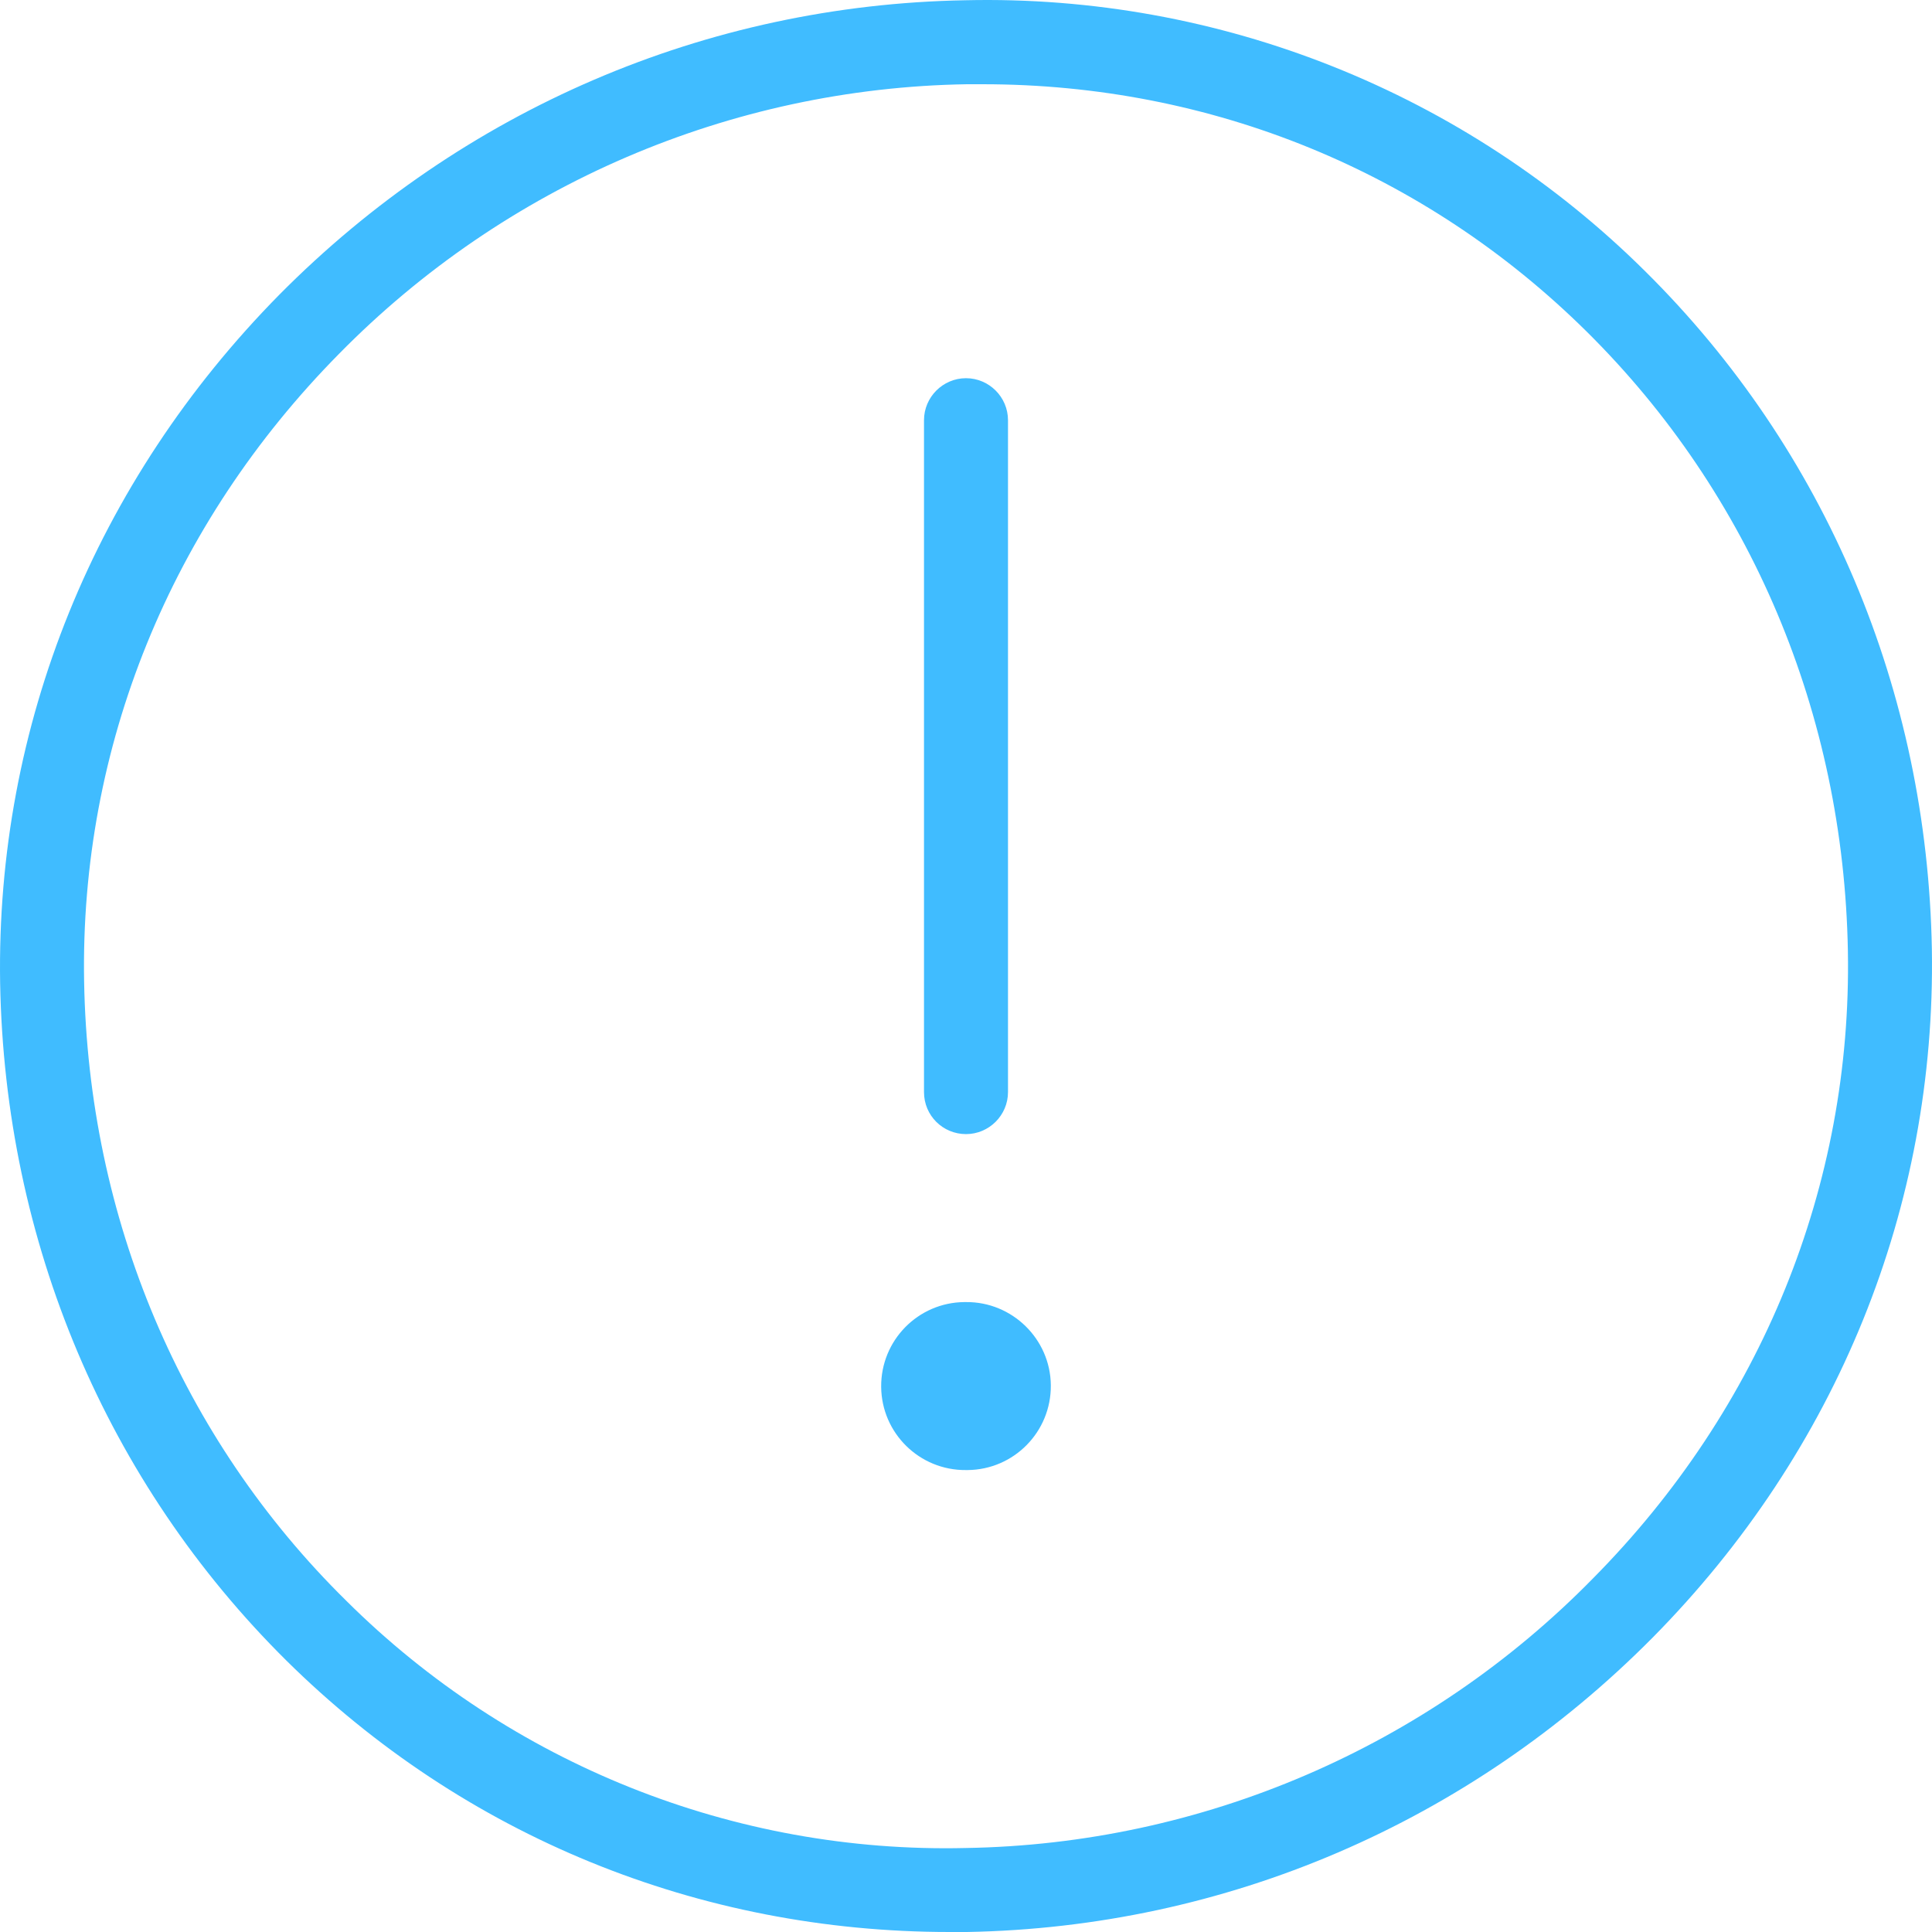
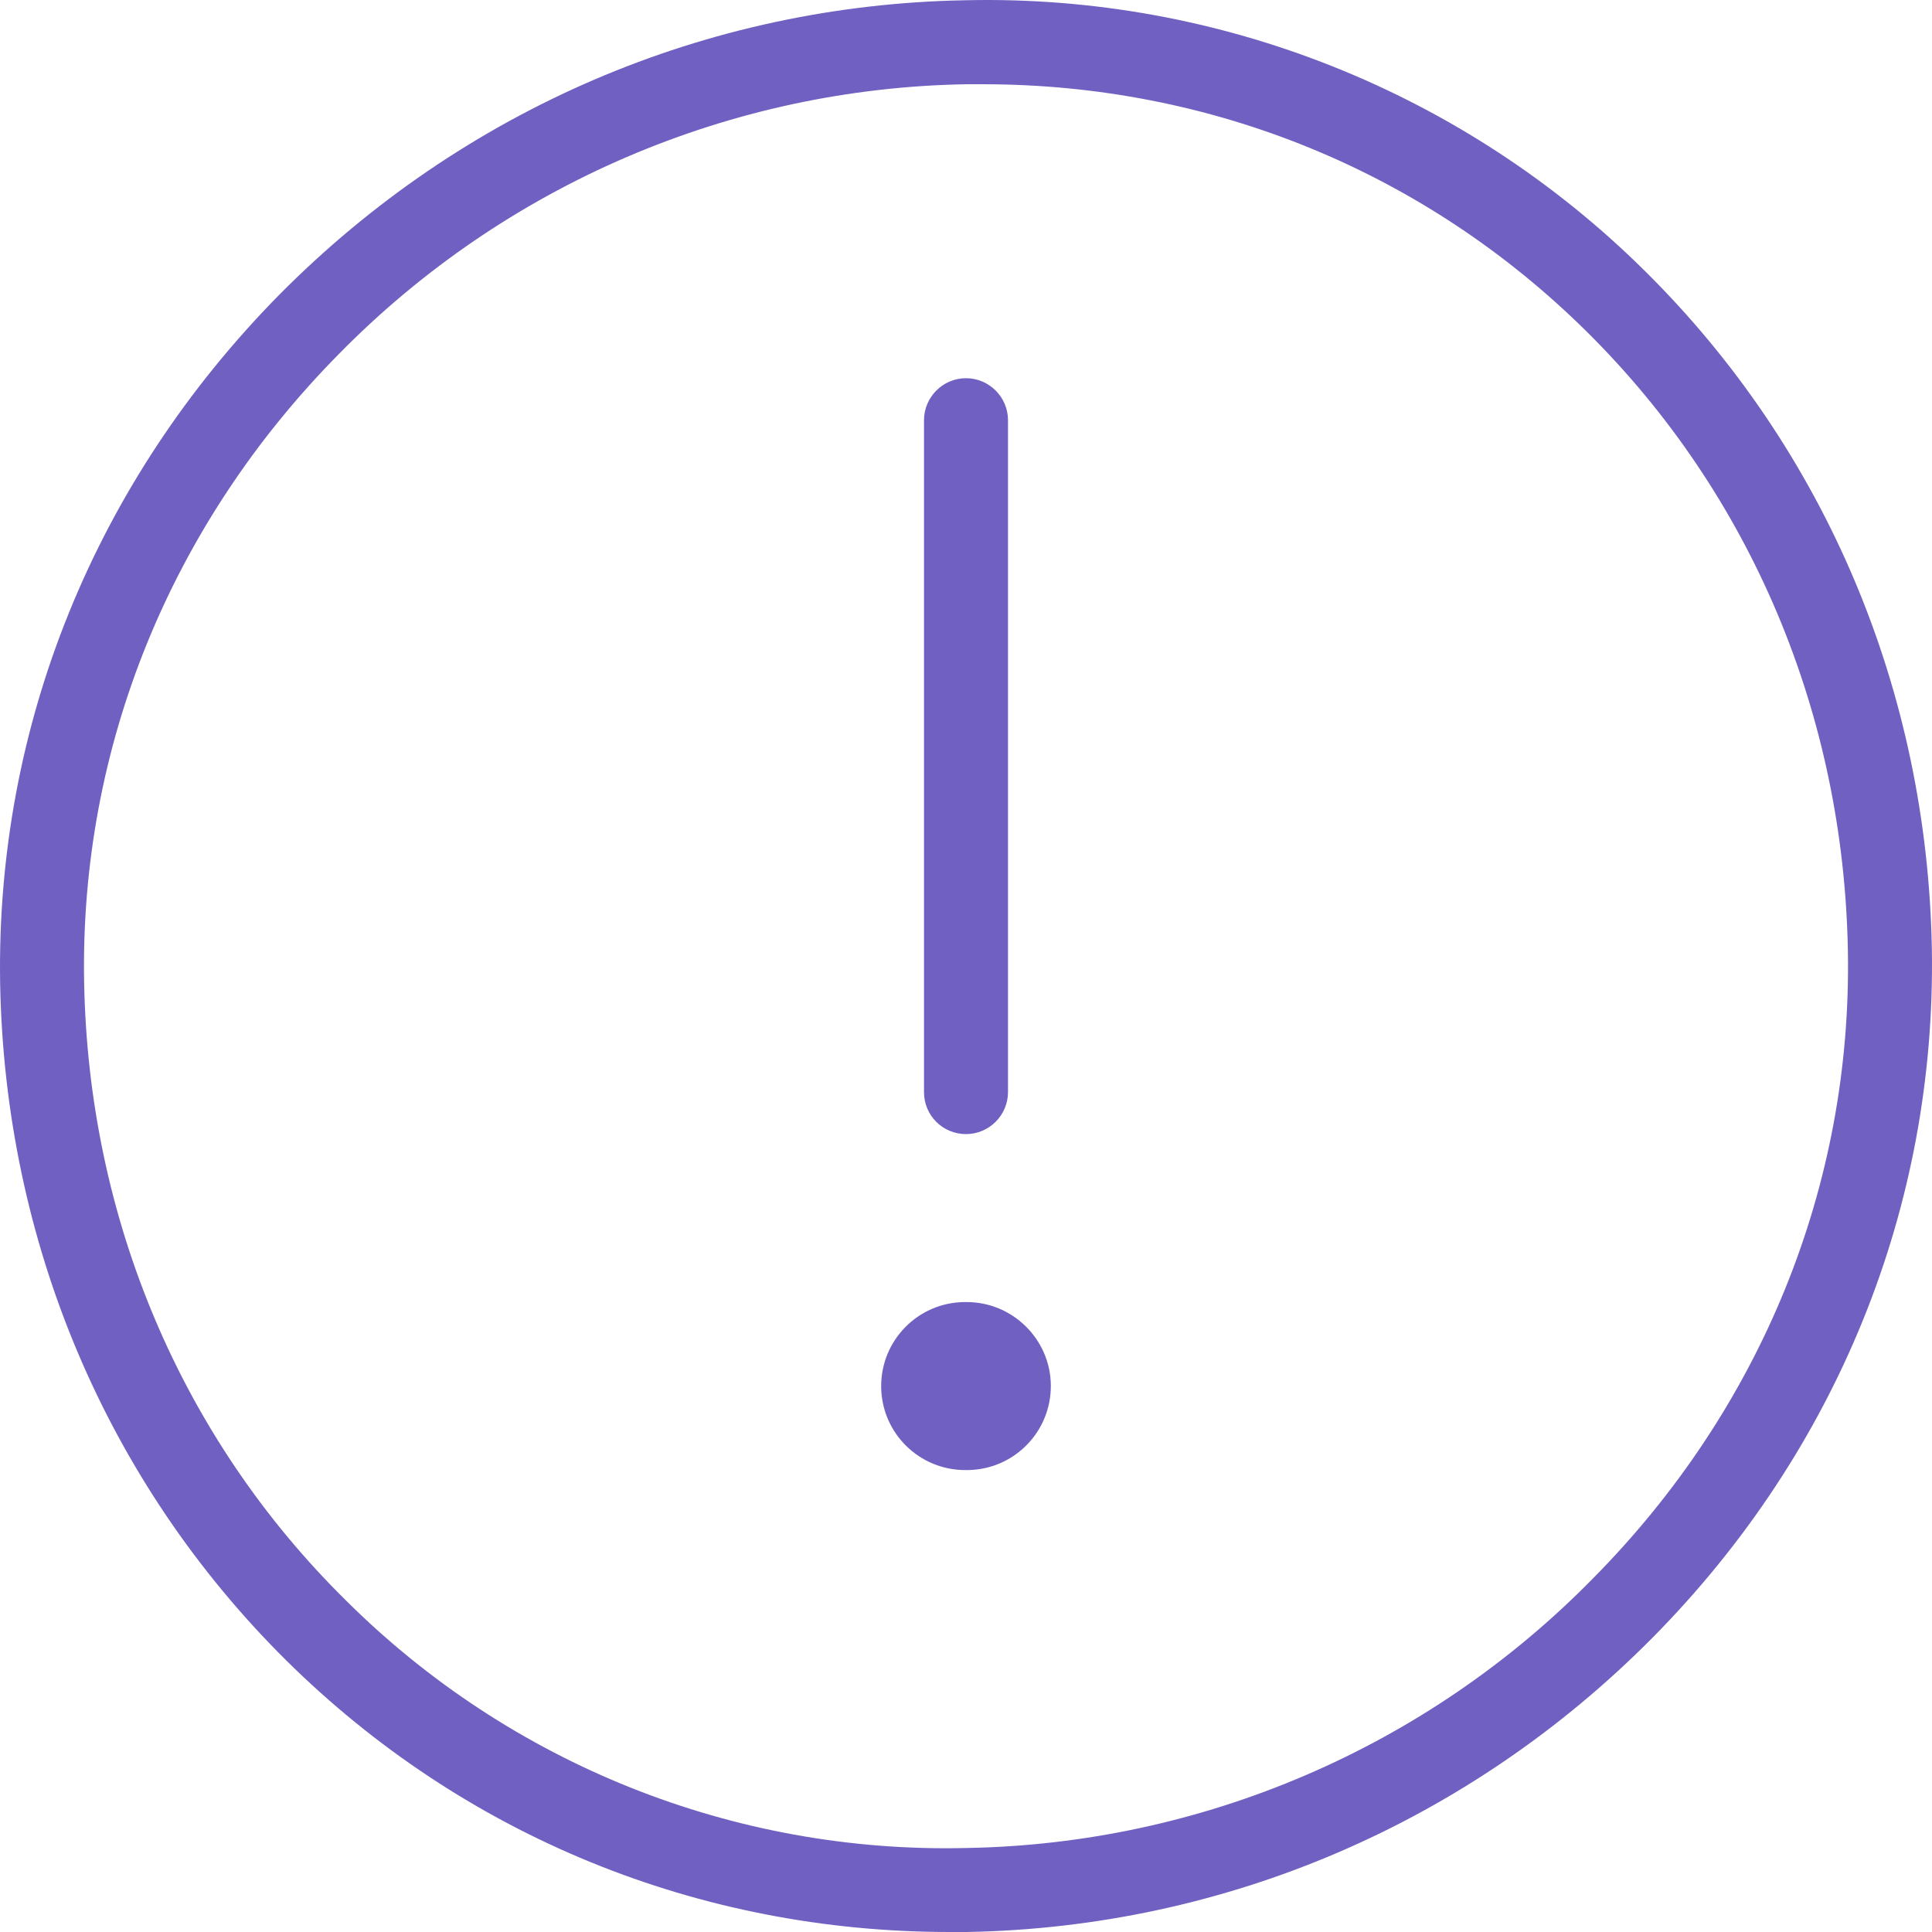
<svg xmlns="http://www.w3.org/2000/svg" id="SvgjsSvg1001" width="288" height="288" version="1.1">
  <defs id="SvgjsDefs1002" />
  <g id="SvgjsG1008" transform="matrix(1,0,0,1,0,0)">
    <svg enable-background="new 0 0 490.732 490.732" viewBox="0 0 490.732 490.732" width="288" height="288">
-       <path d="M490.699,241.131c-1.173-65.707-26.987-126.827-72.747-172.16c-45.76-45.44-108.16-70.4-172.8-68.907     C179.446,1.238,117.579,27.798,70.966,74.838c-46.827,47.467-72,109.547-70.933,174.827     c1.173,65.707,26.987,126.827,72.747,172.16c45.12,44.587,104.747,68.907,168.427,68.907c1.493,0,2.88,0,4.373,0     c65.707-1.173,127.573-27.733,174.187-74.773C466.699,368.491,491.766,306.411,490.699,241.131z M404.619,400.918     c-42.027,42.88-99.307,67.52-159.36,68.48c-58.773,1.387-115.627-21.333-157.333-62.827     c-41.92-41.28-65.493-97.173-66.56-157.227c-1.067-59.52,21.973-116.16,64.747-159.467c42.133-42.88,99.413-67.52,159.467-68.48     c1.387,0,2.667,0,4.053,0c58.027,0,112.32,22.187,153.387,62.827c41.707,41.28,65.28,97.173,66.347,157.333     C470.433,301.078,447.393,357.718,404.619,400.918z" fill="#40bcff" class="color000 svgShape" />
-       <path d="M245.366 288.064c5.867 0 10.667-4.8 10.667-10.667V106.731c0-5.867-4.8-10.667-10.667-10.667-5.867 0-10.667 4.8-10.667 10.667v170.667C234.699 283.371 239.499 288.064 245.366 288.064zM245.366 330.731h-.427c-11.733.107-21.227 9.707-21.12 21.547.107 11.733 9.707 21.227 21.547 21.12h.427c11.733-.107 21.227-9.707 21.12-21.547C266.806 340.118 257.099 330.624 245.366 330.731z" fill="#40bcff" class="color000 svgShape" />
+       <path d="M490.699,241.131c-1.173-65.707-26.987-126.827-72.747-172.16c-45.76-45.44-108.16-70.4-172.8-68.907     C179.446,1.238,117.579,27.798,70.966,74.838c-46.827,47.467-72,109.547-70.933,174.827     c1.173,65.707,26.987,126.827,72.747,172.16c45.12,44.587,104.747,68.907,168.427,68.907c1.493,0,2.88,0,4.373,0     c65.707-1.173,127.573-27.733,174.187-74.773C466.699,368.491,491.766,306.411,490.699,241.131z M404.619,400.918     c-42.027,42.88-99.307,67.52-159.36,68.48c-58.773,1.387-115.627-21.333-157.333-62.827     c-41.92-41.28-65.493-97.173-66.56-157.227c-1.067-59.52,21.973-116.16,64.747-159.467c42.133-42.88,99.413-67.52,159.467-68.48     c1.387,0,2.667,0,4.053,0c58.027,0,112.32,22.187,153.387,62.827c41.707,41.28,65.28,97.173,66.347,157.333     C470.433,301.078,447.393,357.718,404.619,400.918z" fill="#7060c2" class="color000 svgShape" />
+       <path d="M245.366 288.064c5.867 0 10.667-4.8 10.667-10.667V106.731c0-5.867-4.8-10.667-10.667-10.667-5.867 0-10.667 4.8-10.667 10.667v170.667C234.699 283.371 239.499 288.064 245.366 288.064zM245.366 330.731h-.427c-11.733.107-21.227 9.707-21.12 21.547.107 11.733 9.707 21.227 21.547 21.12h.427c11.733-.107 21.227-9.707 21.12-21.547C266.806 340.118 257.099 330.624 245.366 330.731z" fill="#7060c2" class="color000 svgShape" />
    </svg>
  </g>
</svg>
